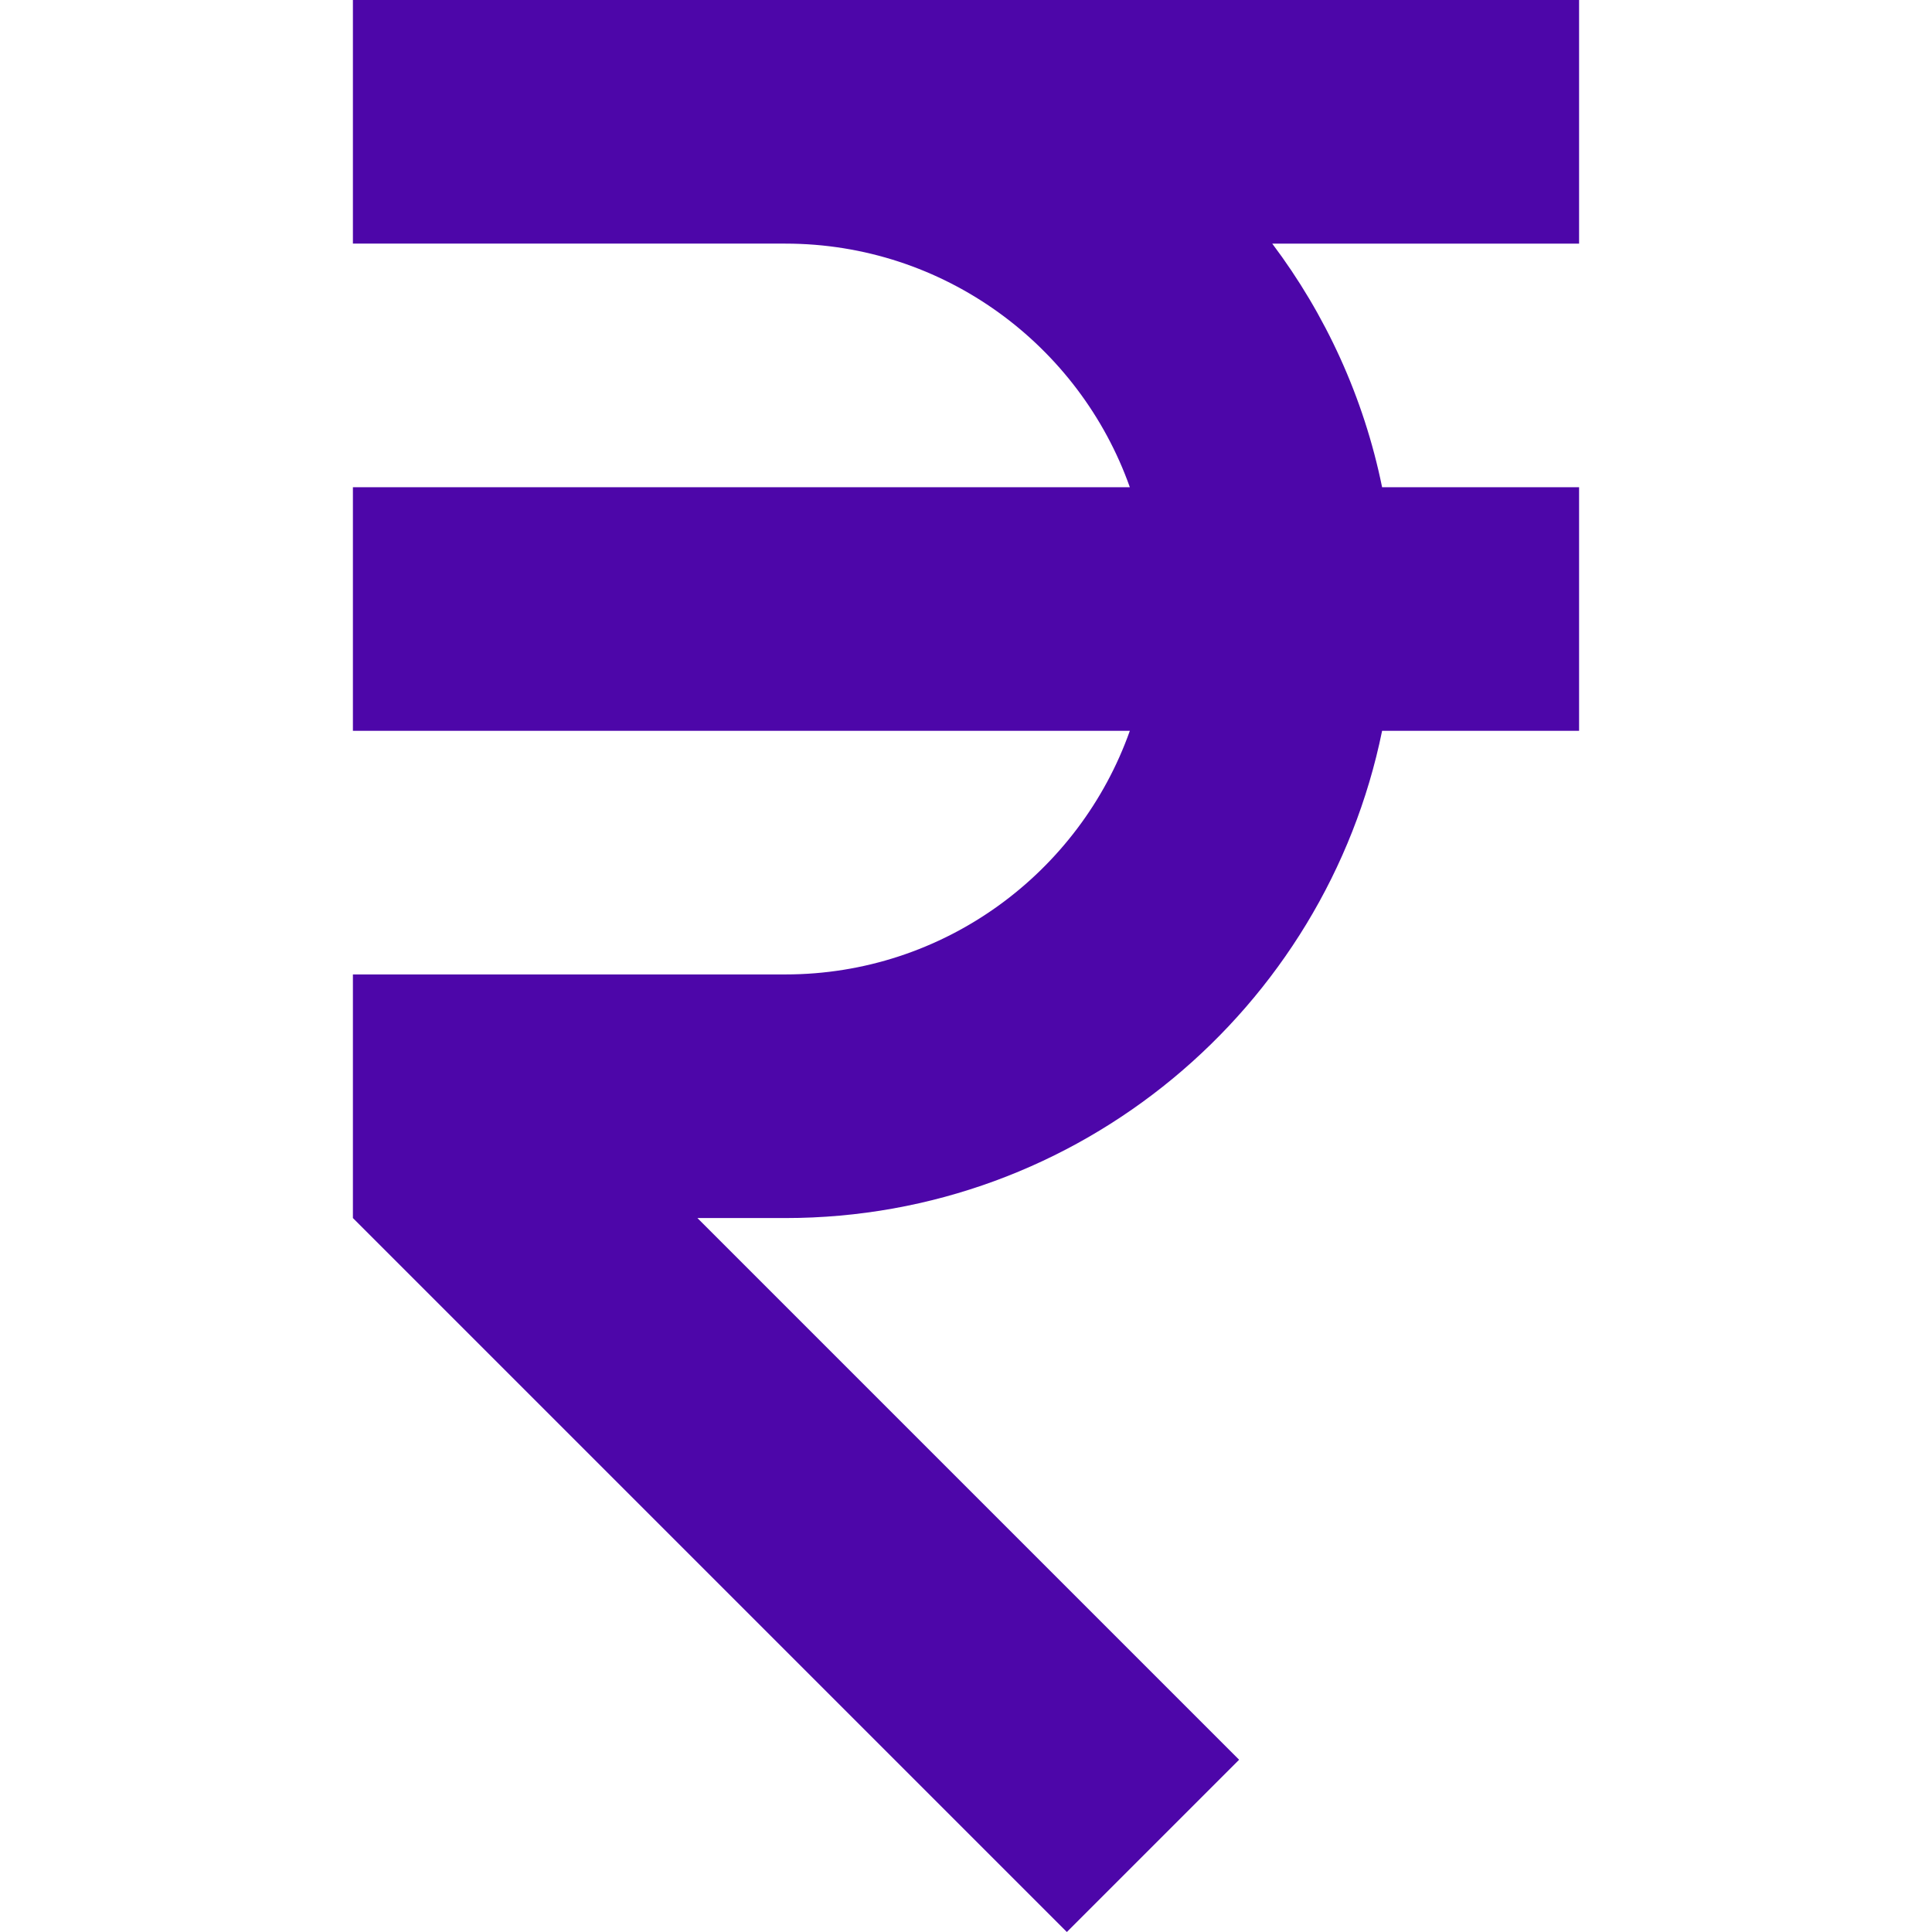
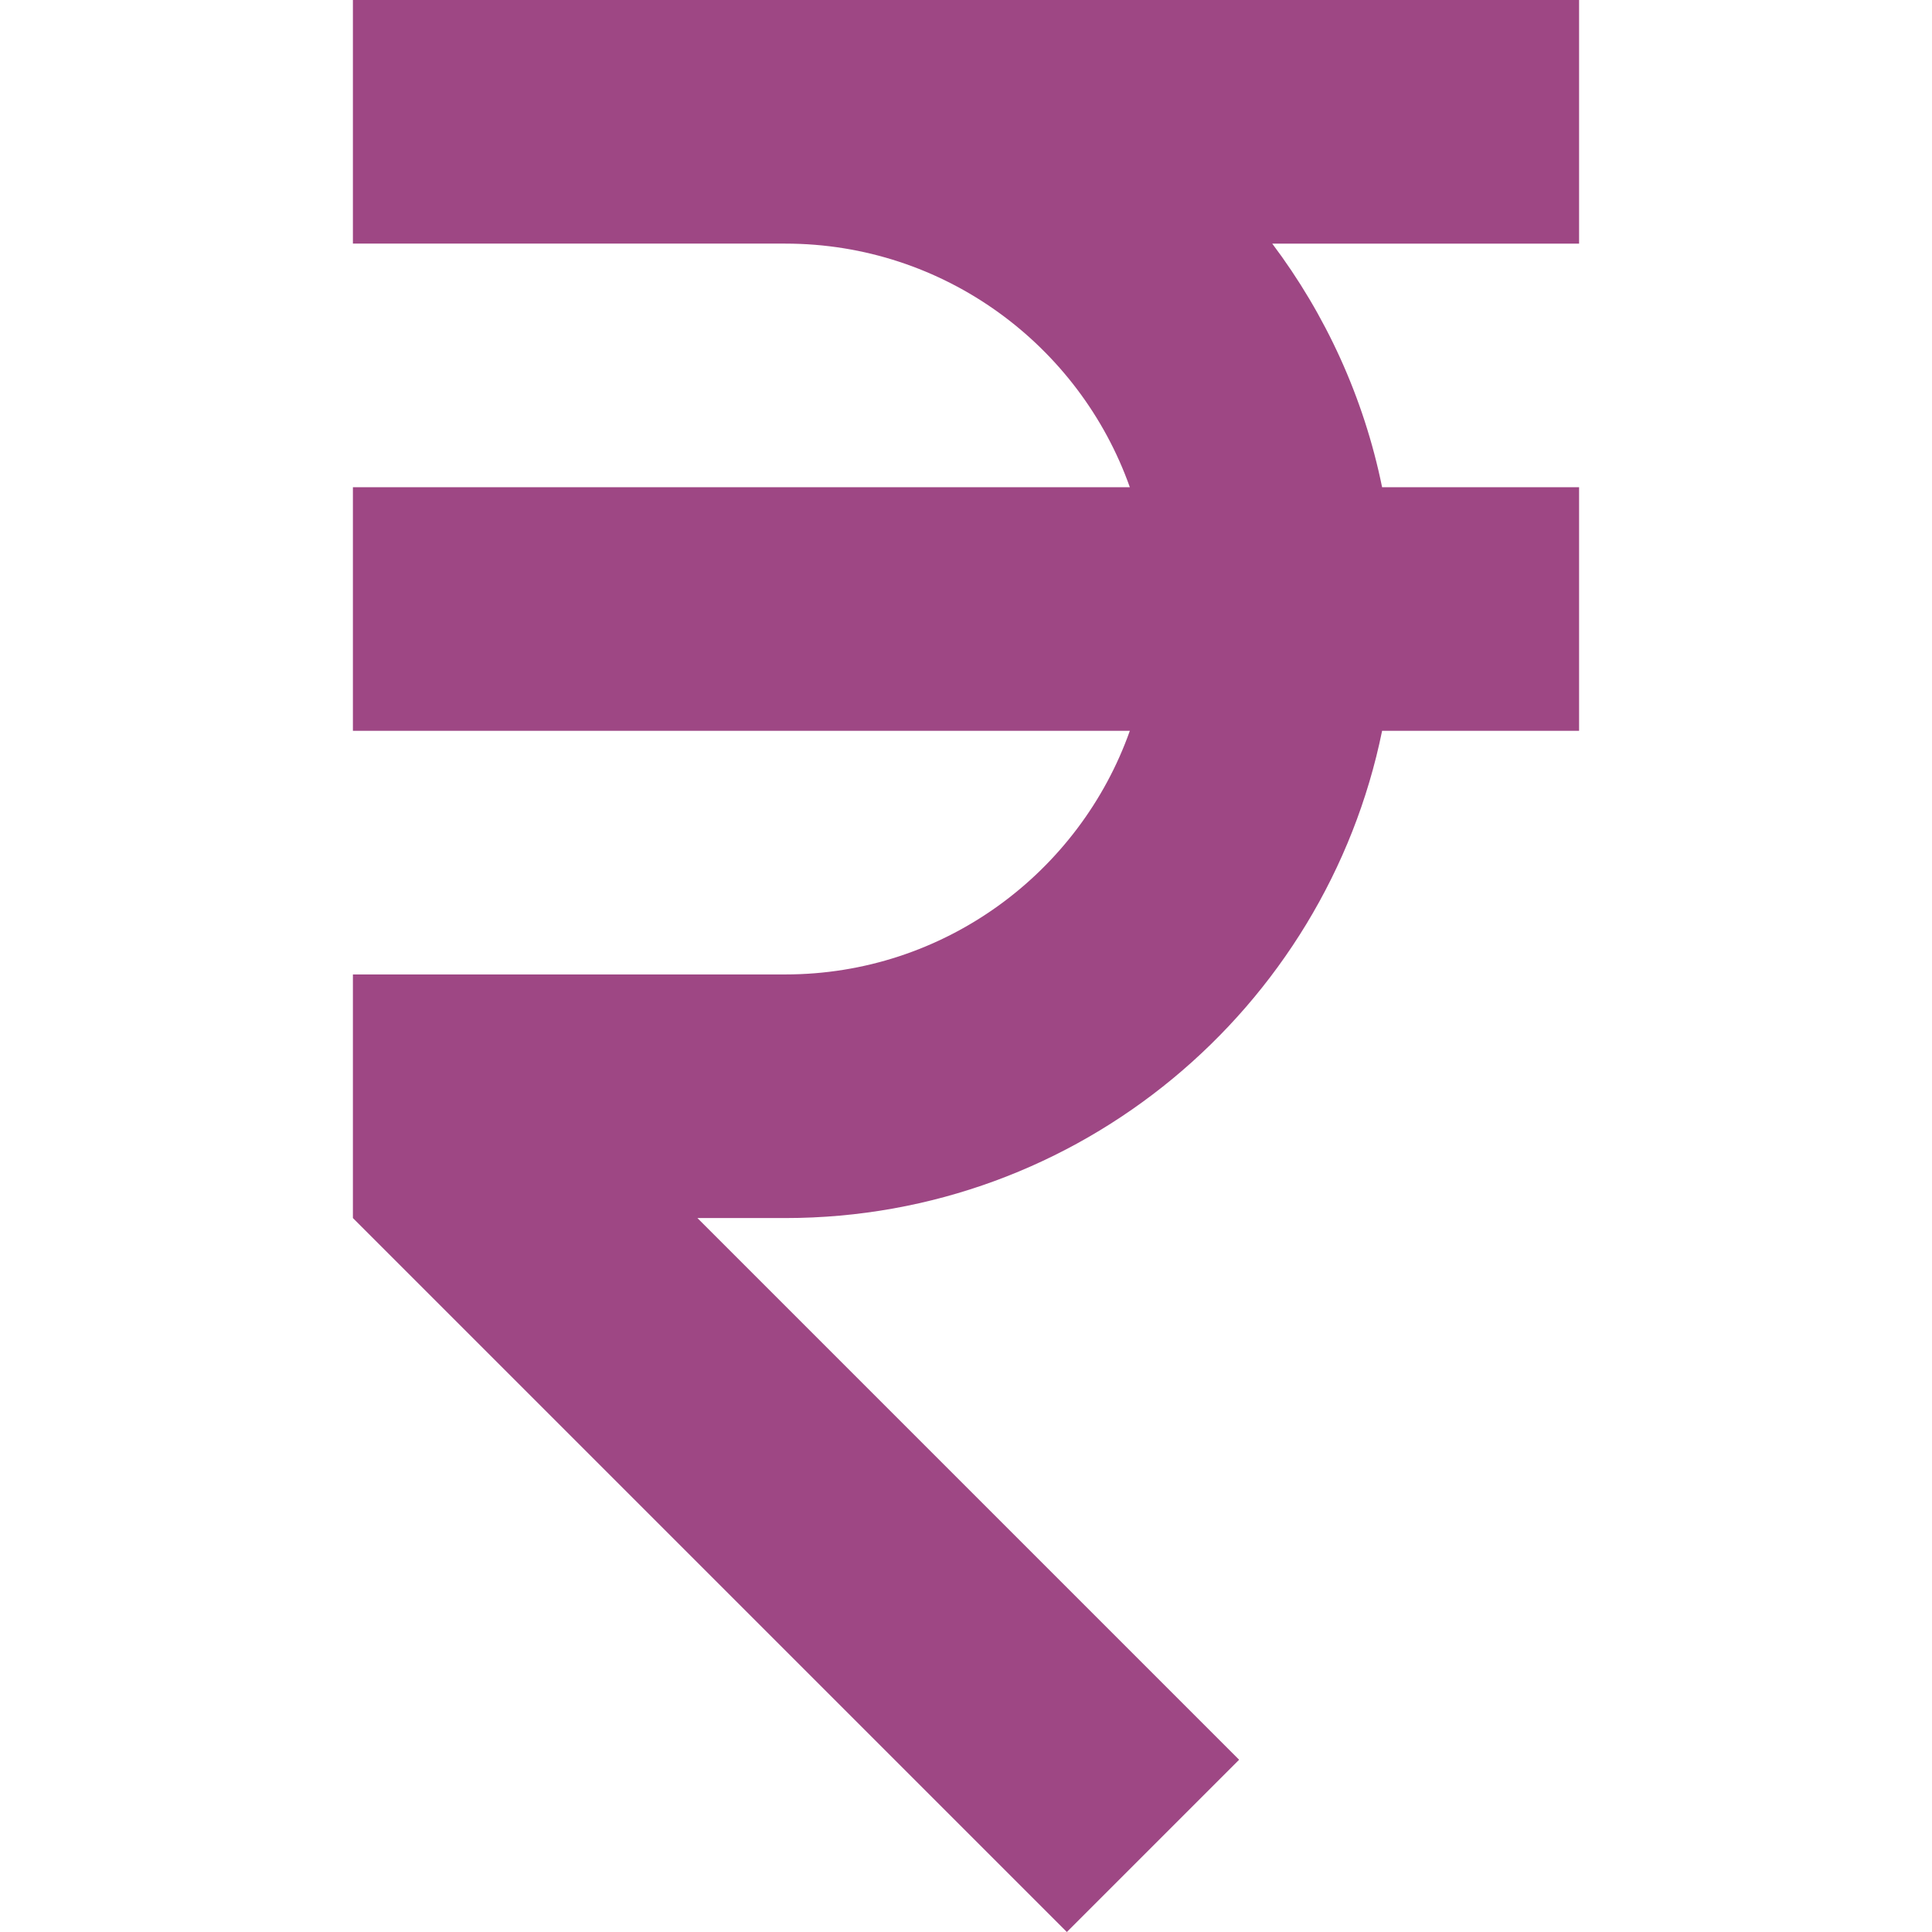
<svg xmlns="http://www.w3.org/2000/svg" id="Capa_1" enable-background="new 0 0 512 512" height="512" viewBox="0 0 512 512" width="512">
  <g>
-     <path d="m418.474 0h-324.949v64.559h114.593c42.083 0 77.976 26.986 91.3 64.559h-205.893v64.559h205.893c-13.324 37.573-49.217 64.559-91.3 64.559h-114.593v64.559l189.203 189.205 45.65-45.651-143.552-143.552h23.292c77.943 0 143.158-55.538 158.153-129.119h52.203v-64.559h-52.203c-4.858-23.84-14.99-45.783-29.116-64.559h81.319z" fill="#4D06A9" />
+     <path d="m418.474 0h-324.949v64.559h114.593c42.083 0 77.976 26.986 91.3 64.559h-205.893v64.559h205.893c-13.324 37.573-49.217 64.559-91.3 64.559h-114.593v64.559l189.203 189.205 45.65-45.651-143.552-143.552h23.292c77.943 0 143.158-55.538 158.153-129.119h52.203v-64.559h-52.203c-4.858-23.84-14.99-45.783-29.116-64.559h81.319z" fill="#9E4784" />
  </g>
</svg>
